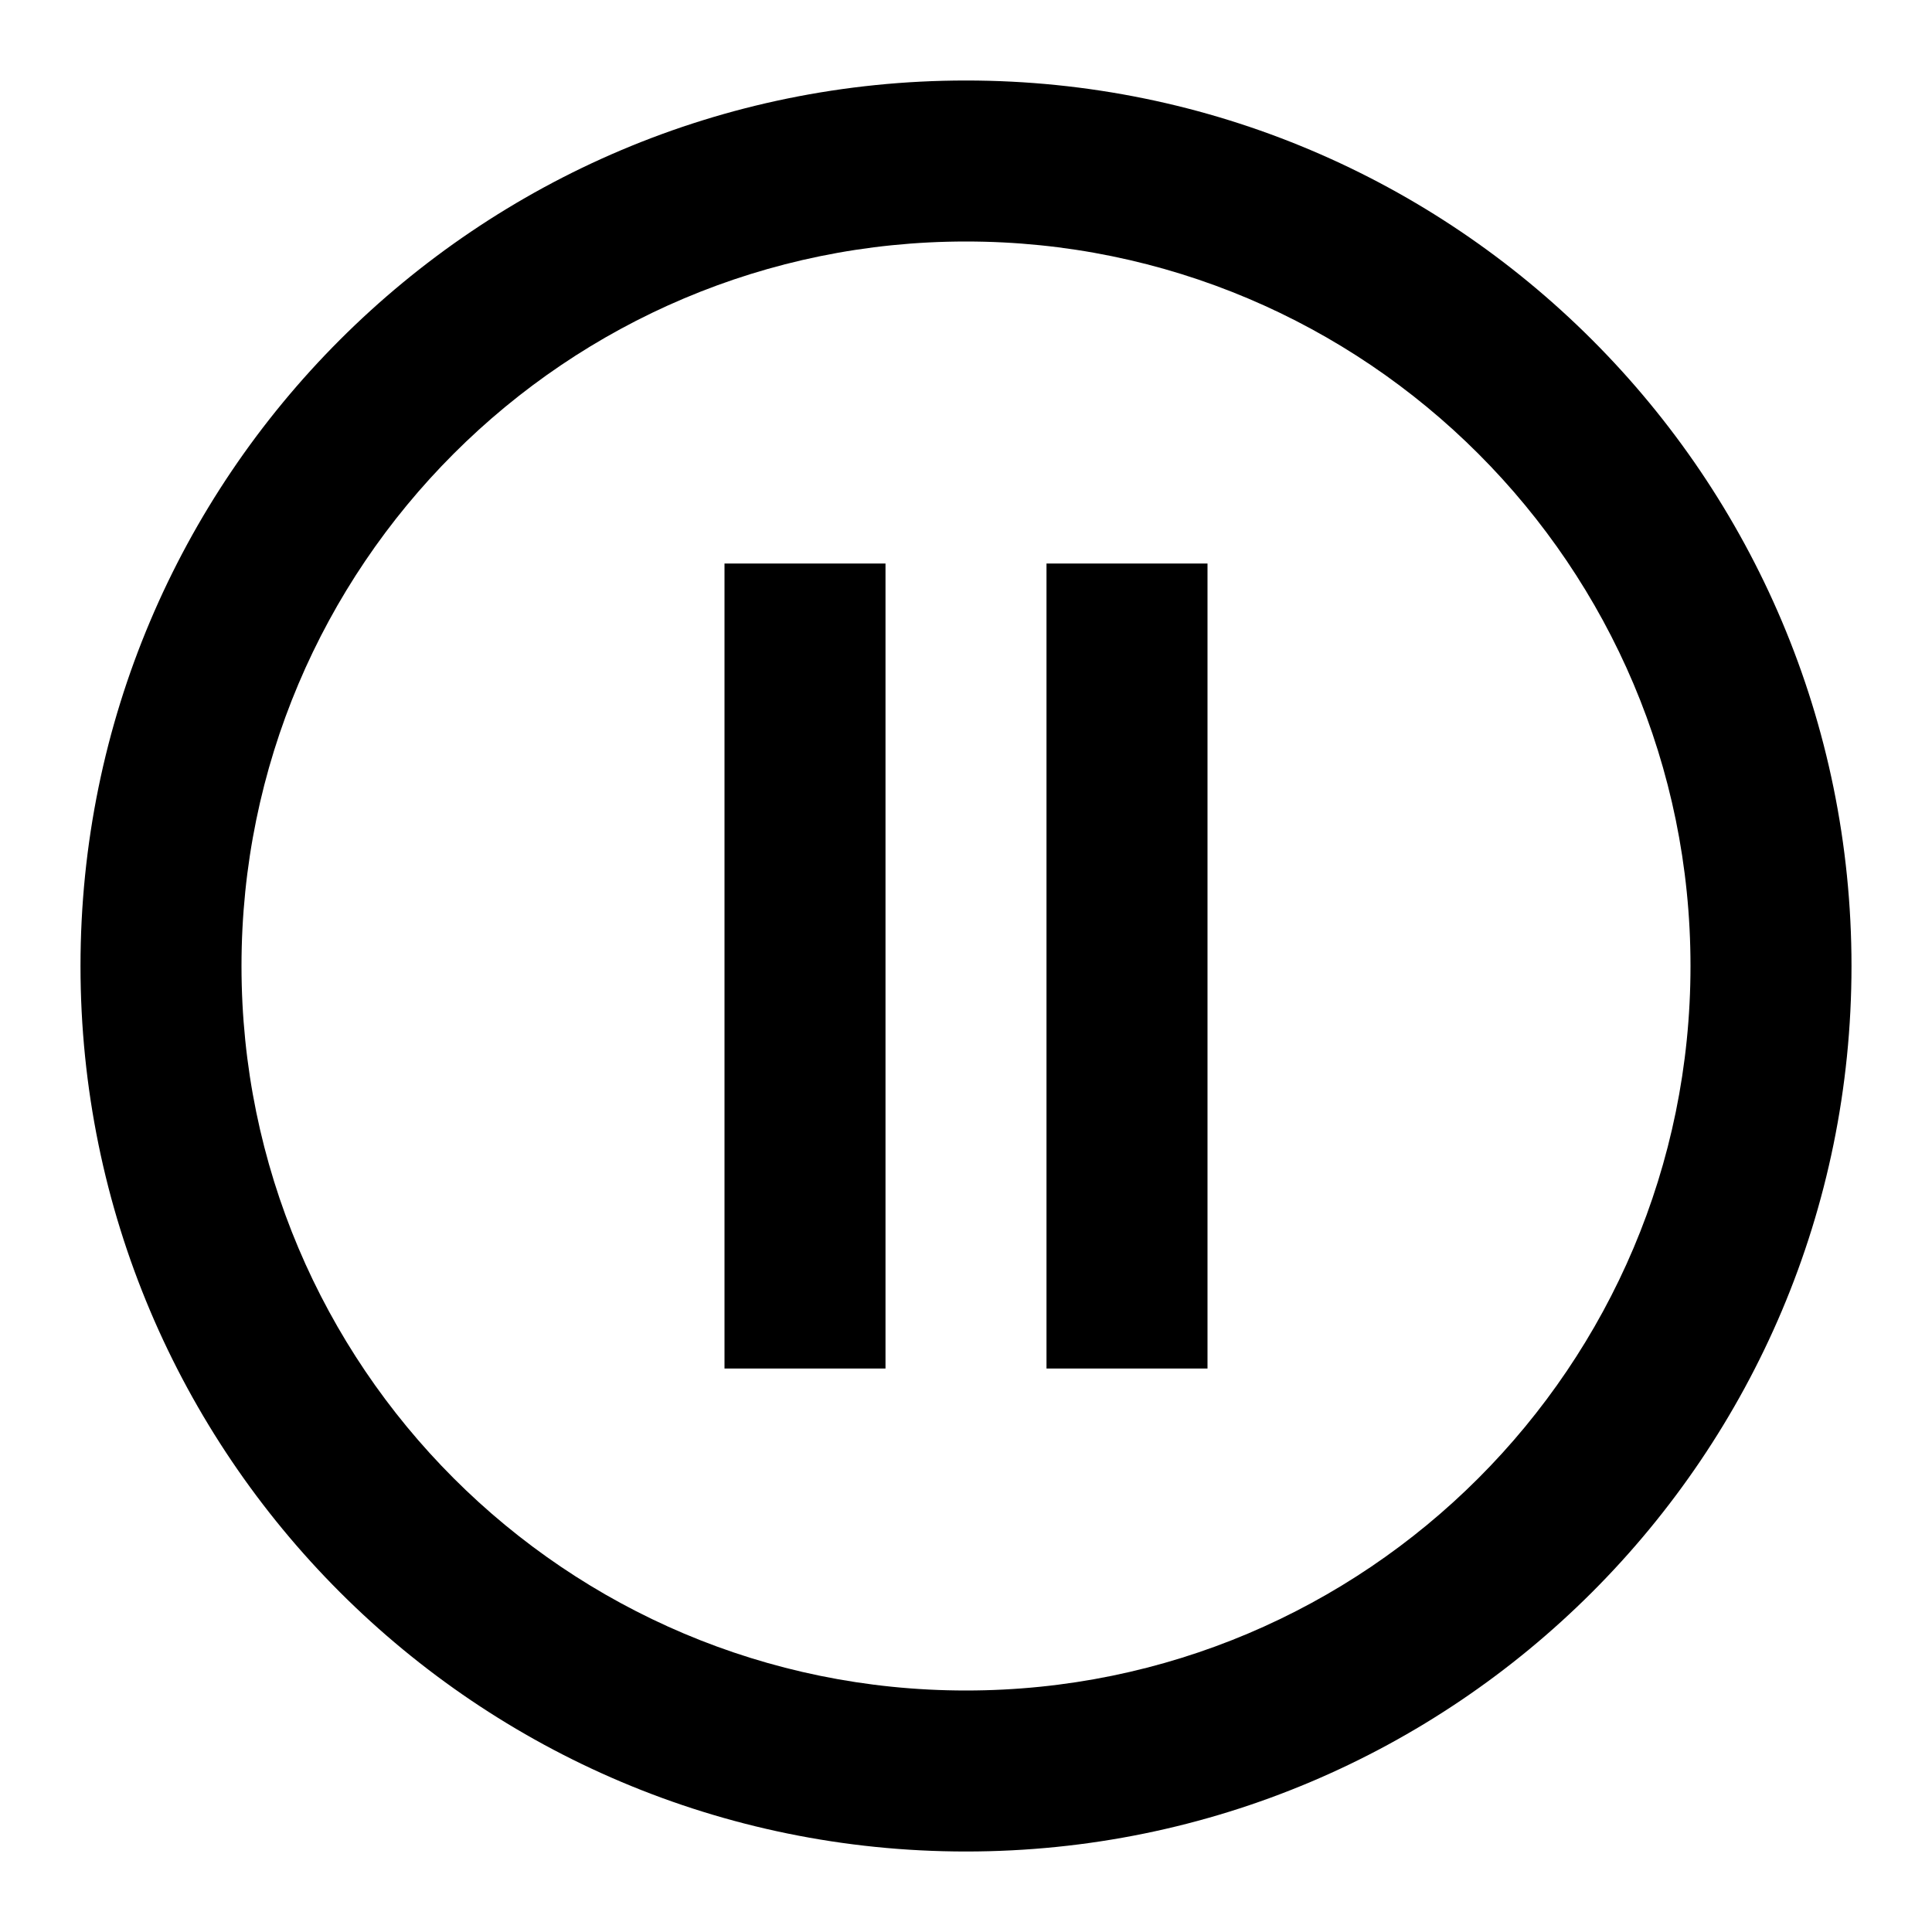
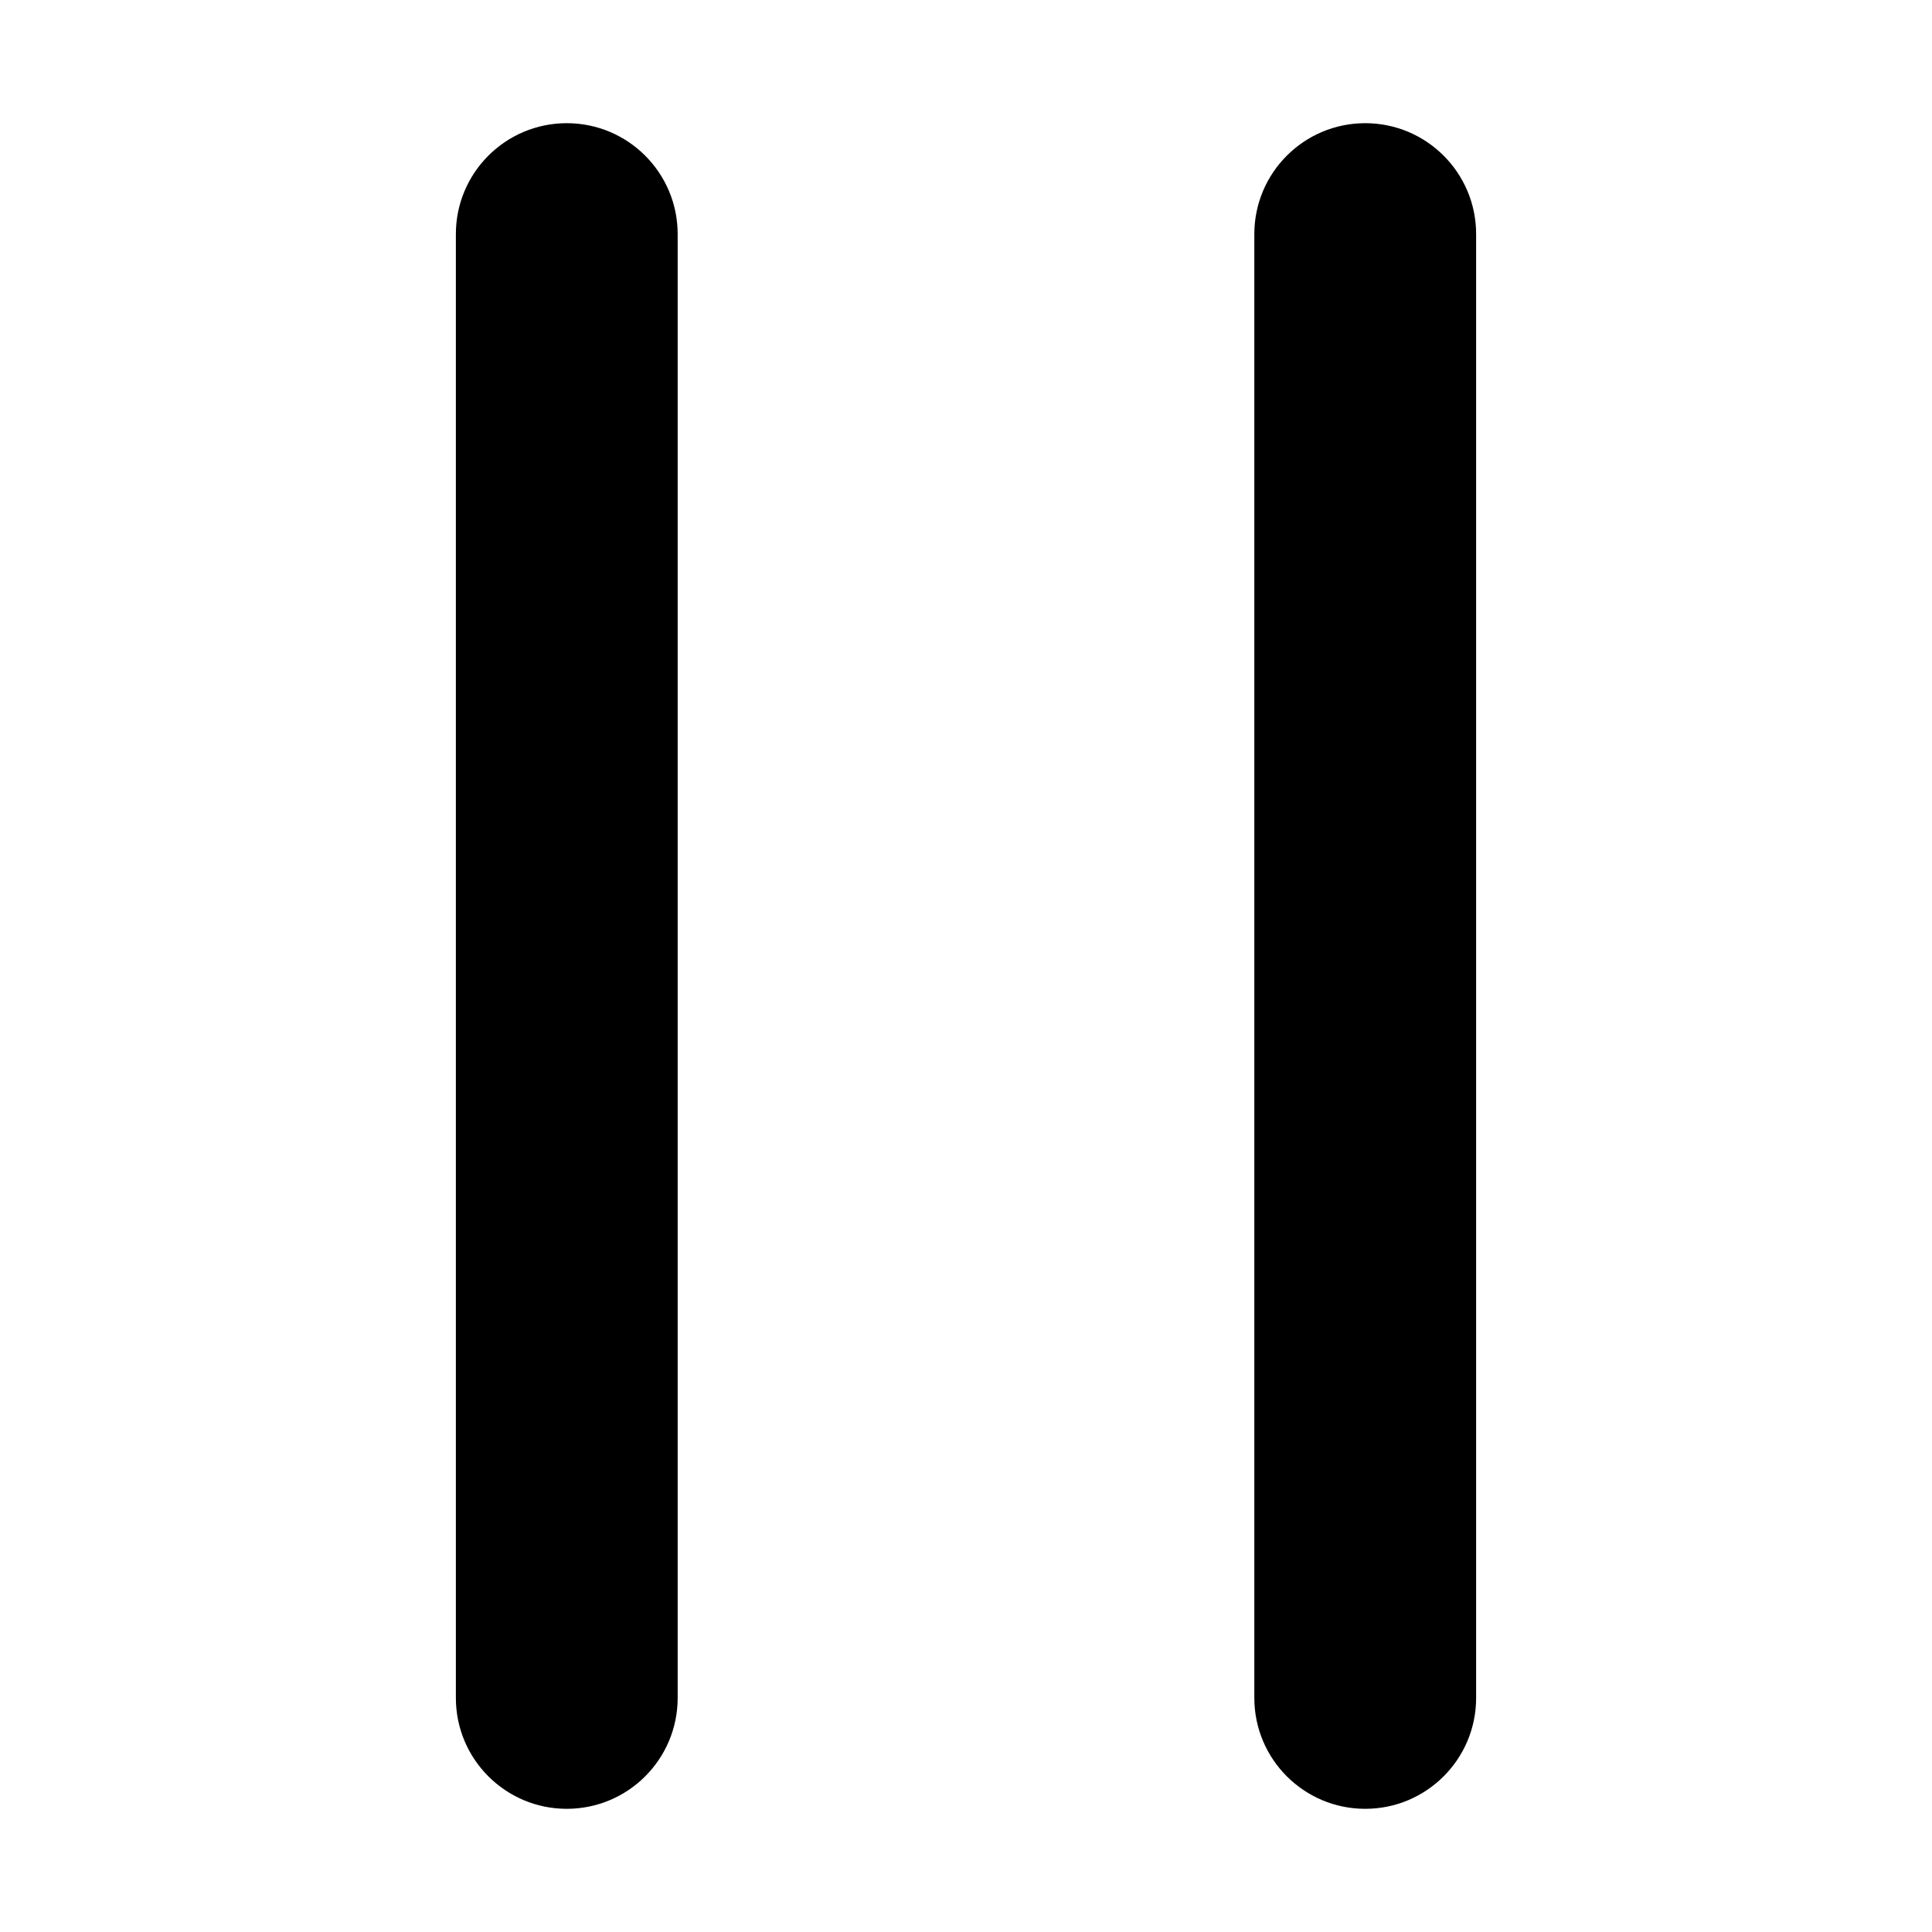
- <svg xmlns="http://www.w3.org/2000/svg" t="1733133679910" class="icon" viewBox="0 0 1024 1024" version="1.1" p-id="6551" width="200" height="200">
-   <path d="M512 981.333C252.8 981.333 42.667 771.2 42.667 512S252.8 42.667 512 42.667s469.333 210.133 469.333 469.333-210.133 469.333-469.333 469.333z m0-85.333a384 384 0 1 0 0-768 384 384 0 0 0 0 768zM384 298.667h85.333v426.667H384V298.667z m170.667 0h85.333v426.667h-85.333V298.667z" p-id="6552" />
+ <svg xmlns="http://www.w3.org/2000/svg" t="1735576680934" class="icon" viewBox="0 0 1024 1024" version="1.1" p-id="4243" width="24" height="24">
+   <path d="M359.178 124.068l0 775.864c0 32.459-26.318 58.778-58.778 58.778s-58.778-26.318-58.778-58.778L241.623 124.068c0-32.459 26.318-58.778 58.778-58.778S359.178 91.608 359.178 124.068zM723.599 65.29c-32.459 0-58.778 26.318-58.778 58.778l0 775.864c0 32.459 26.318 58.778 58.778 58.778s58.778-26.318 58.778-58.778L782.377 124.068C782.377 91.608 756.059 65.29 723.599 65.29z" p-id="4244" />
</svg>
